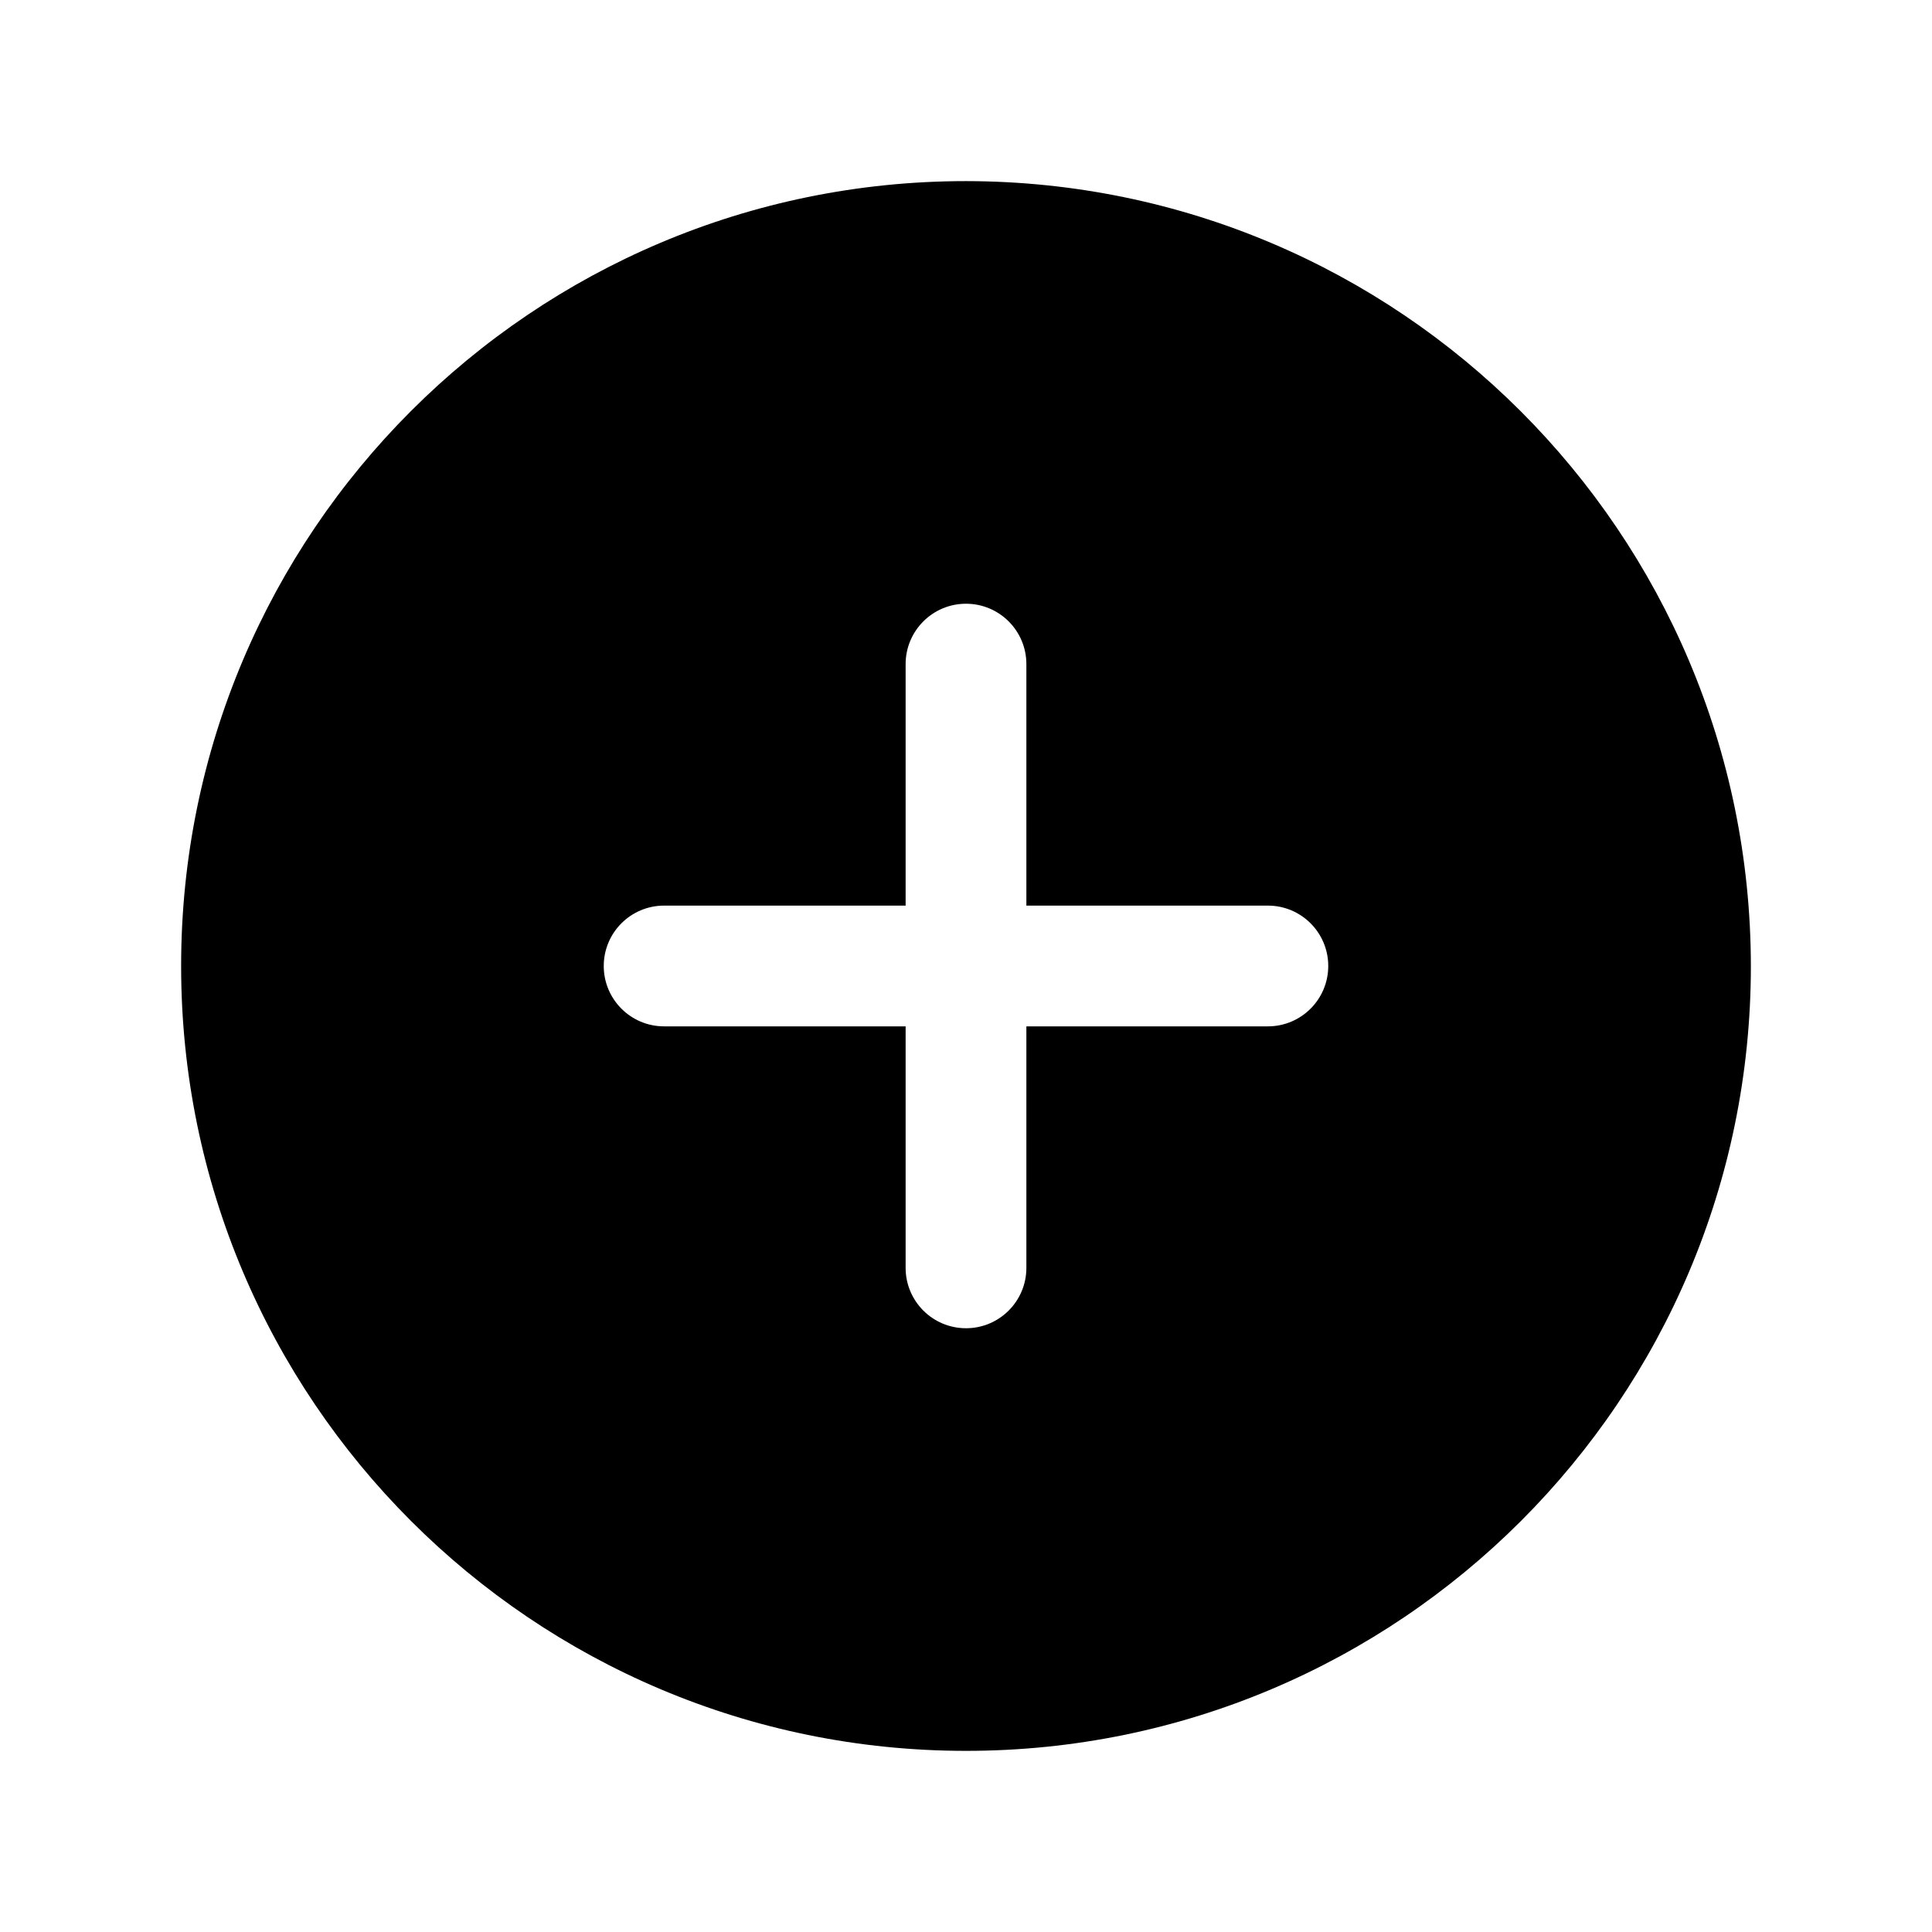
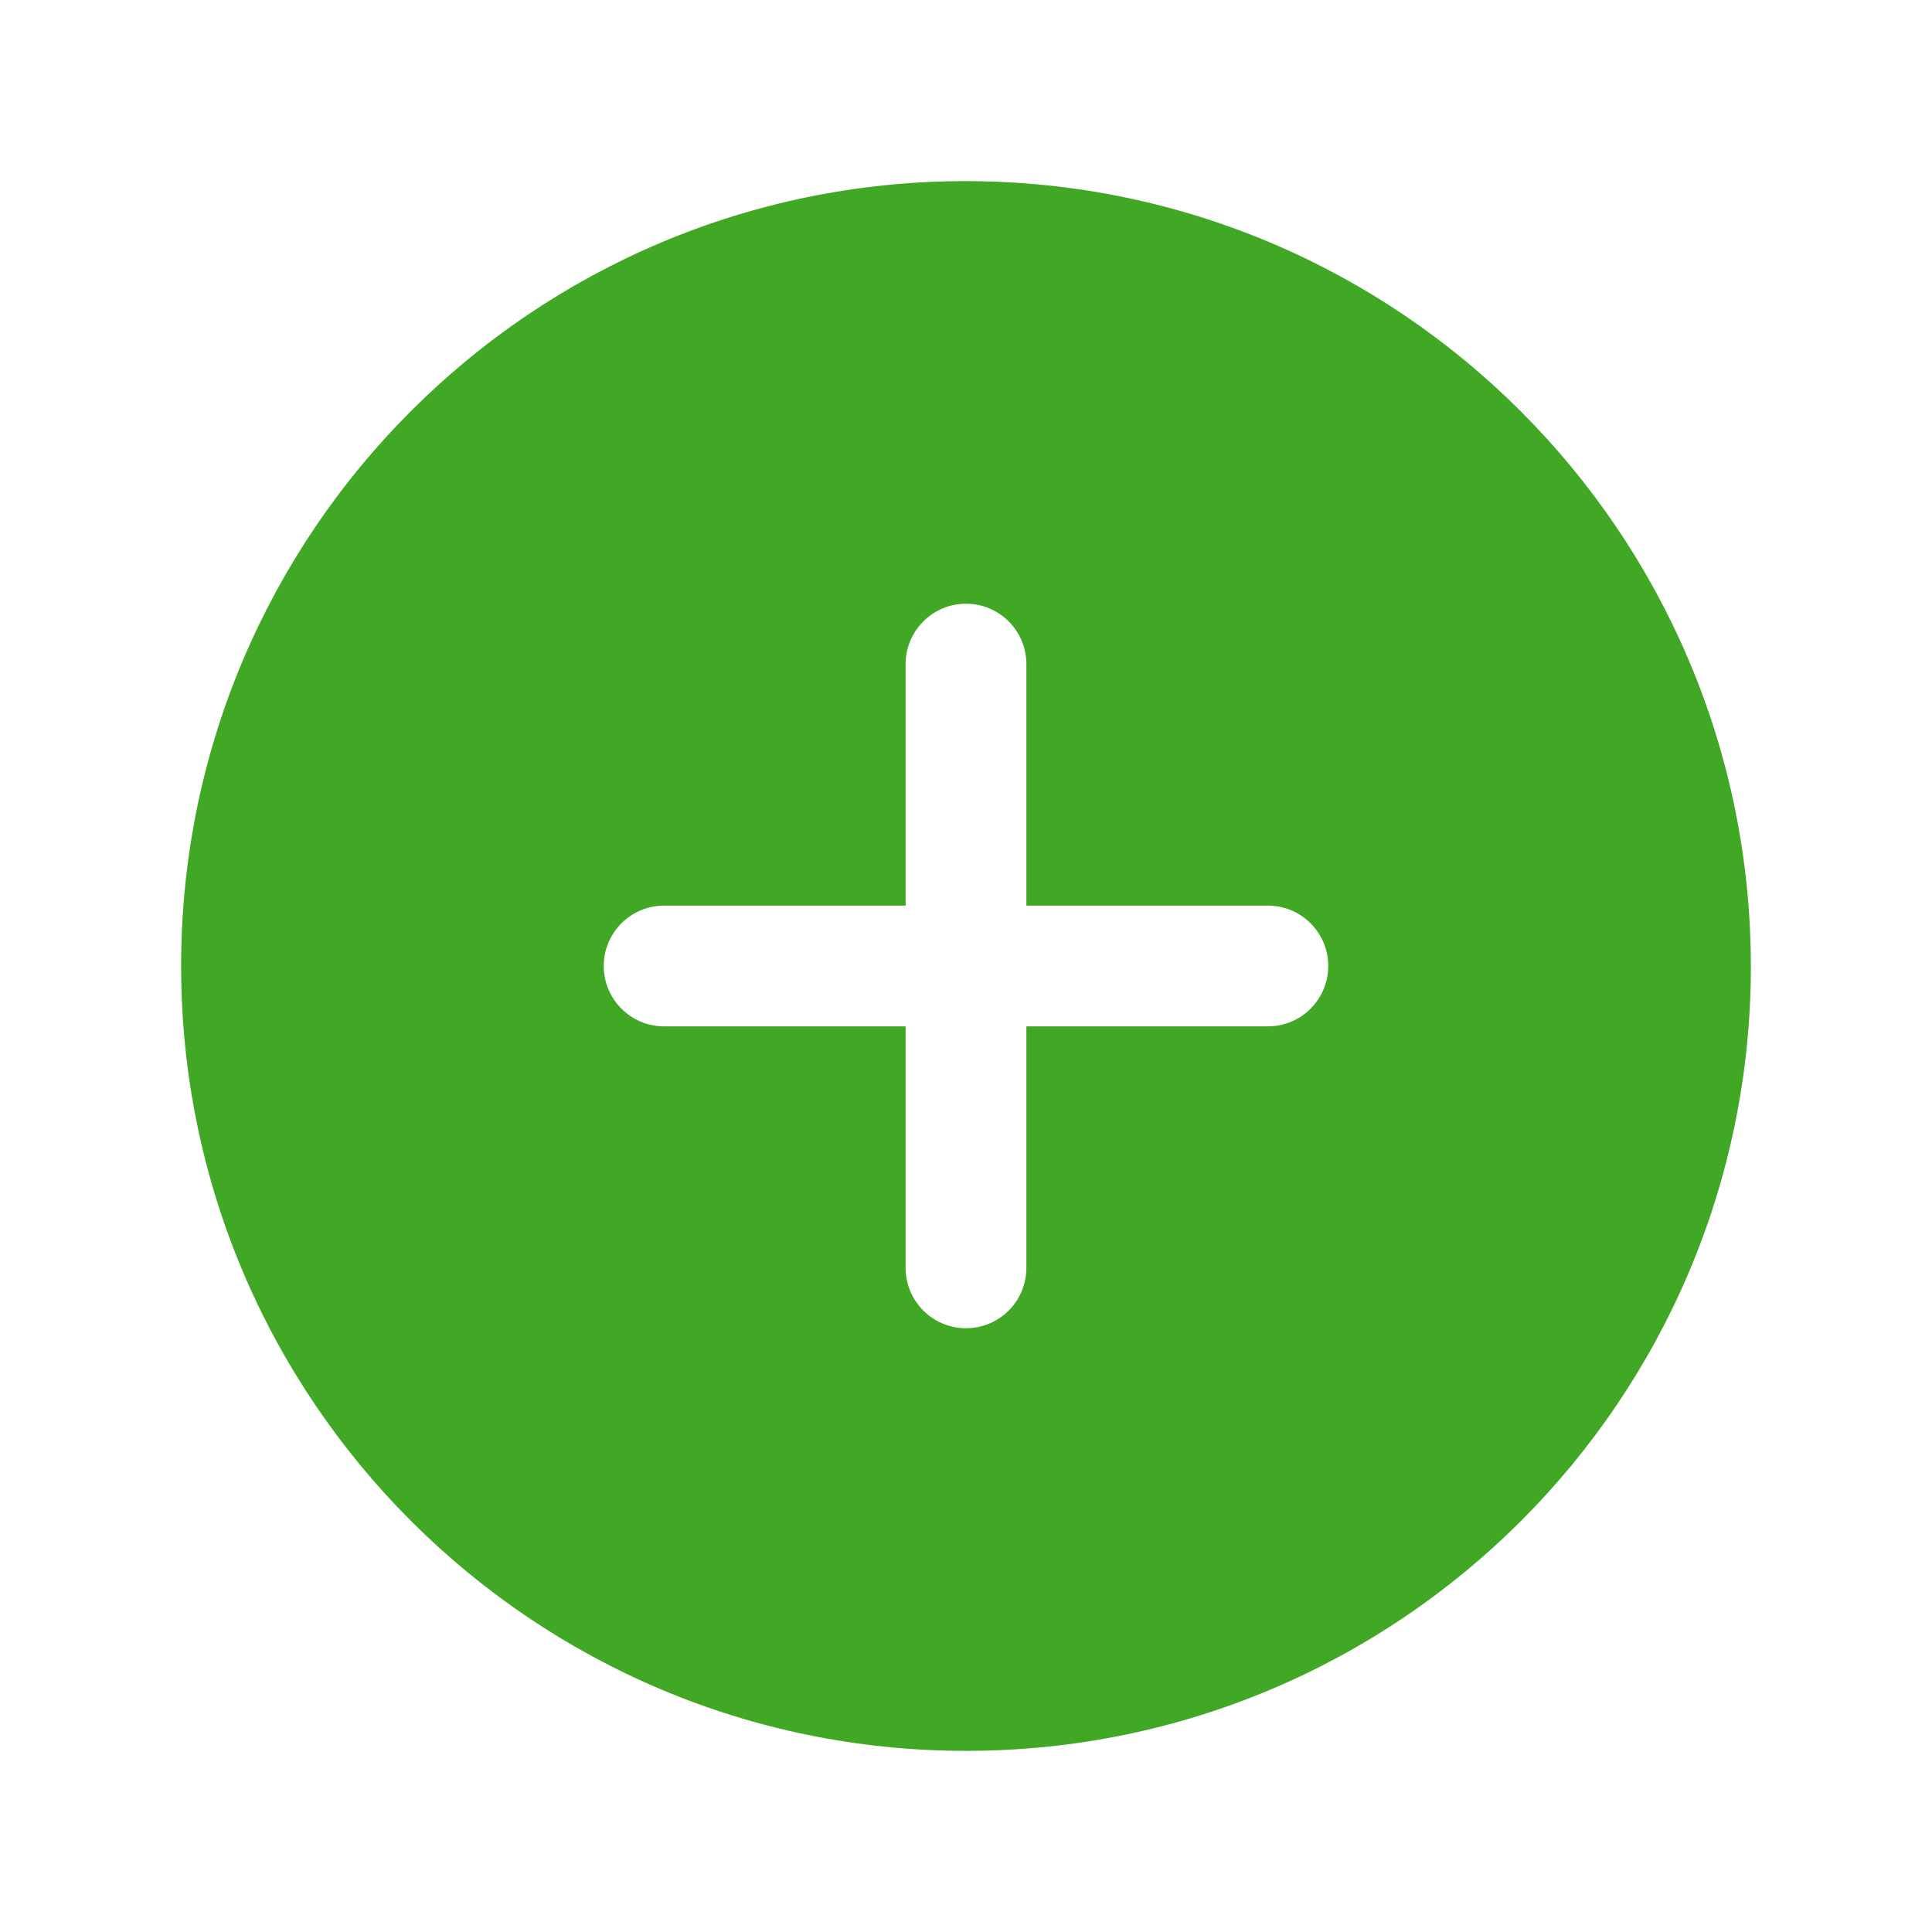
- <svg xmlns="http://www.w3.org/2000/svg" fill="#000000" width="800px" height="800px" viewBox="0 0 256 256" id="Flat">
+ <svg xmlns="http://www.w3.org/2000/svg" fill="#40a824" width="800px" height="800px" viewBox="0 0 256 256" id="Flat">
  <path d="M128,23.998a104,104,0,1,0,104,104A104.12,104.12,0,0,0,128,23.998Zm40,112H136v32a8,8,0,1,1-16,0v-32H88a8,8,0,0,1,0-16h32v-32a8,8,0,0,1,16,0v32h32a8,8,0,0,1,0,16Z" />
</svg>
